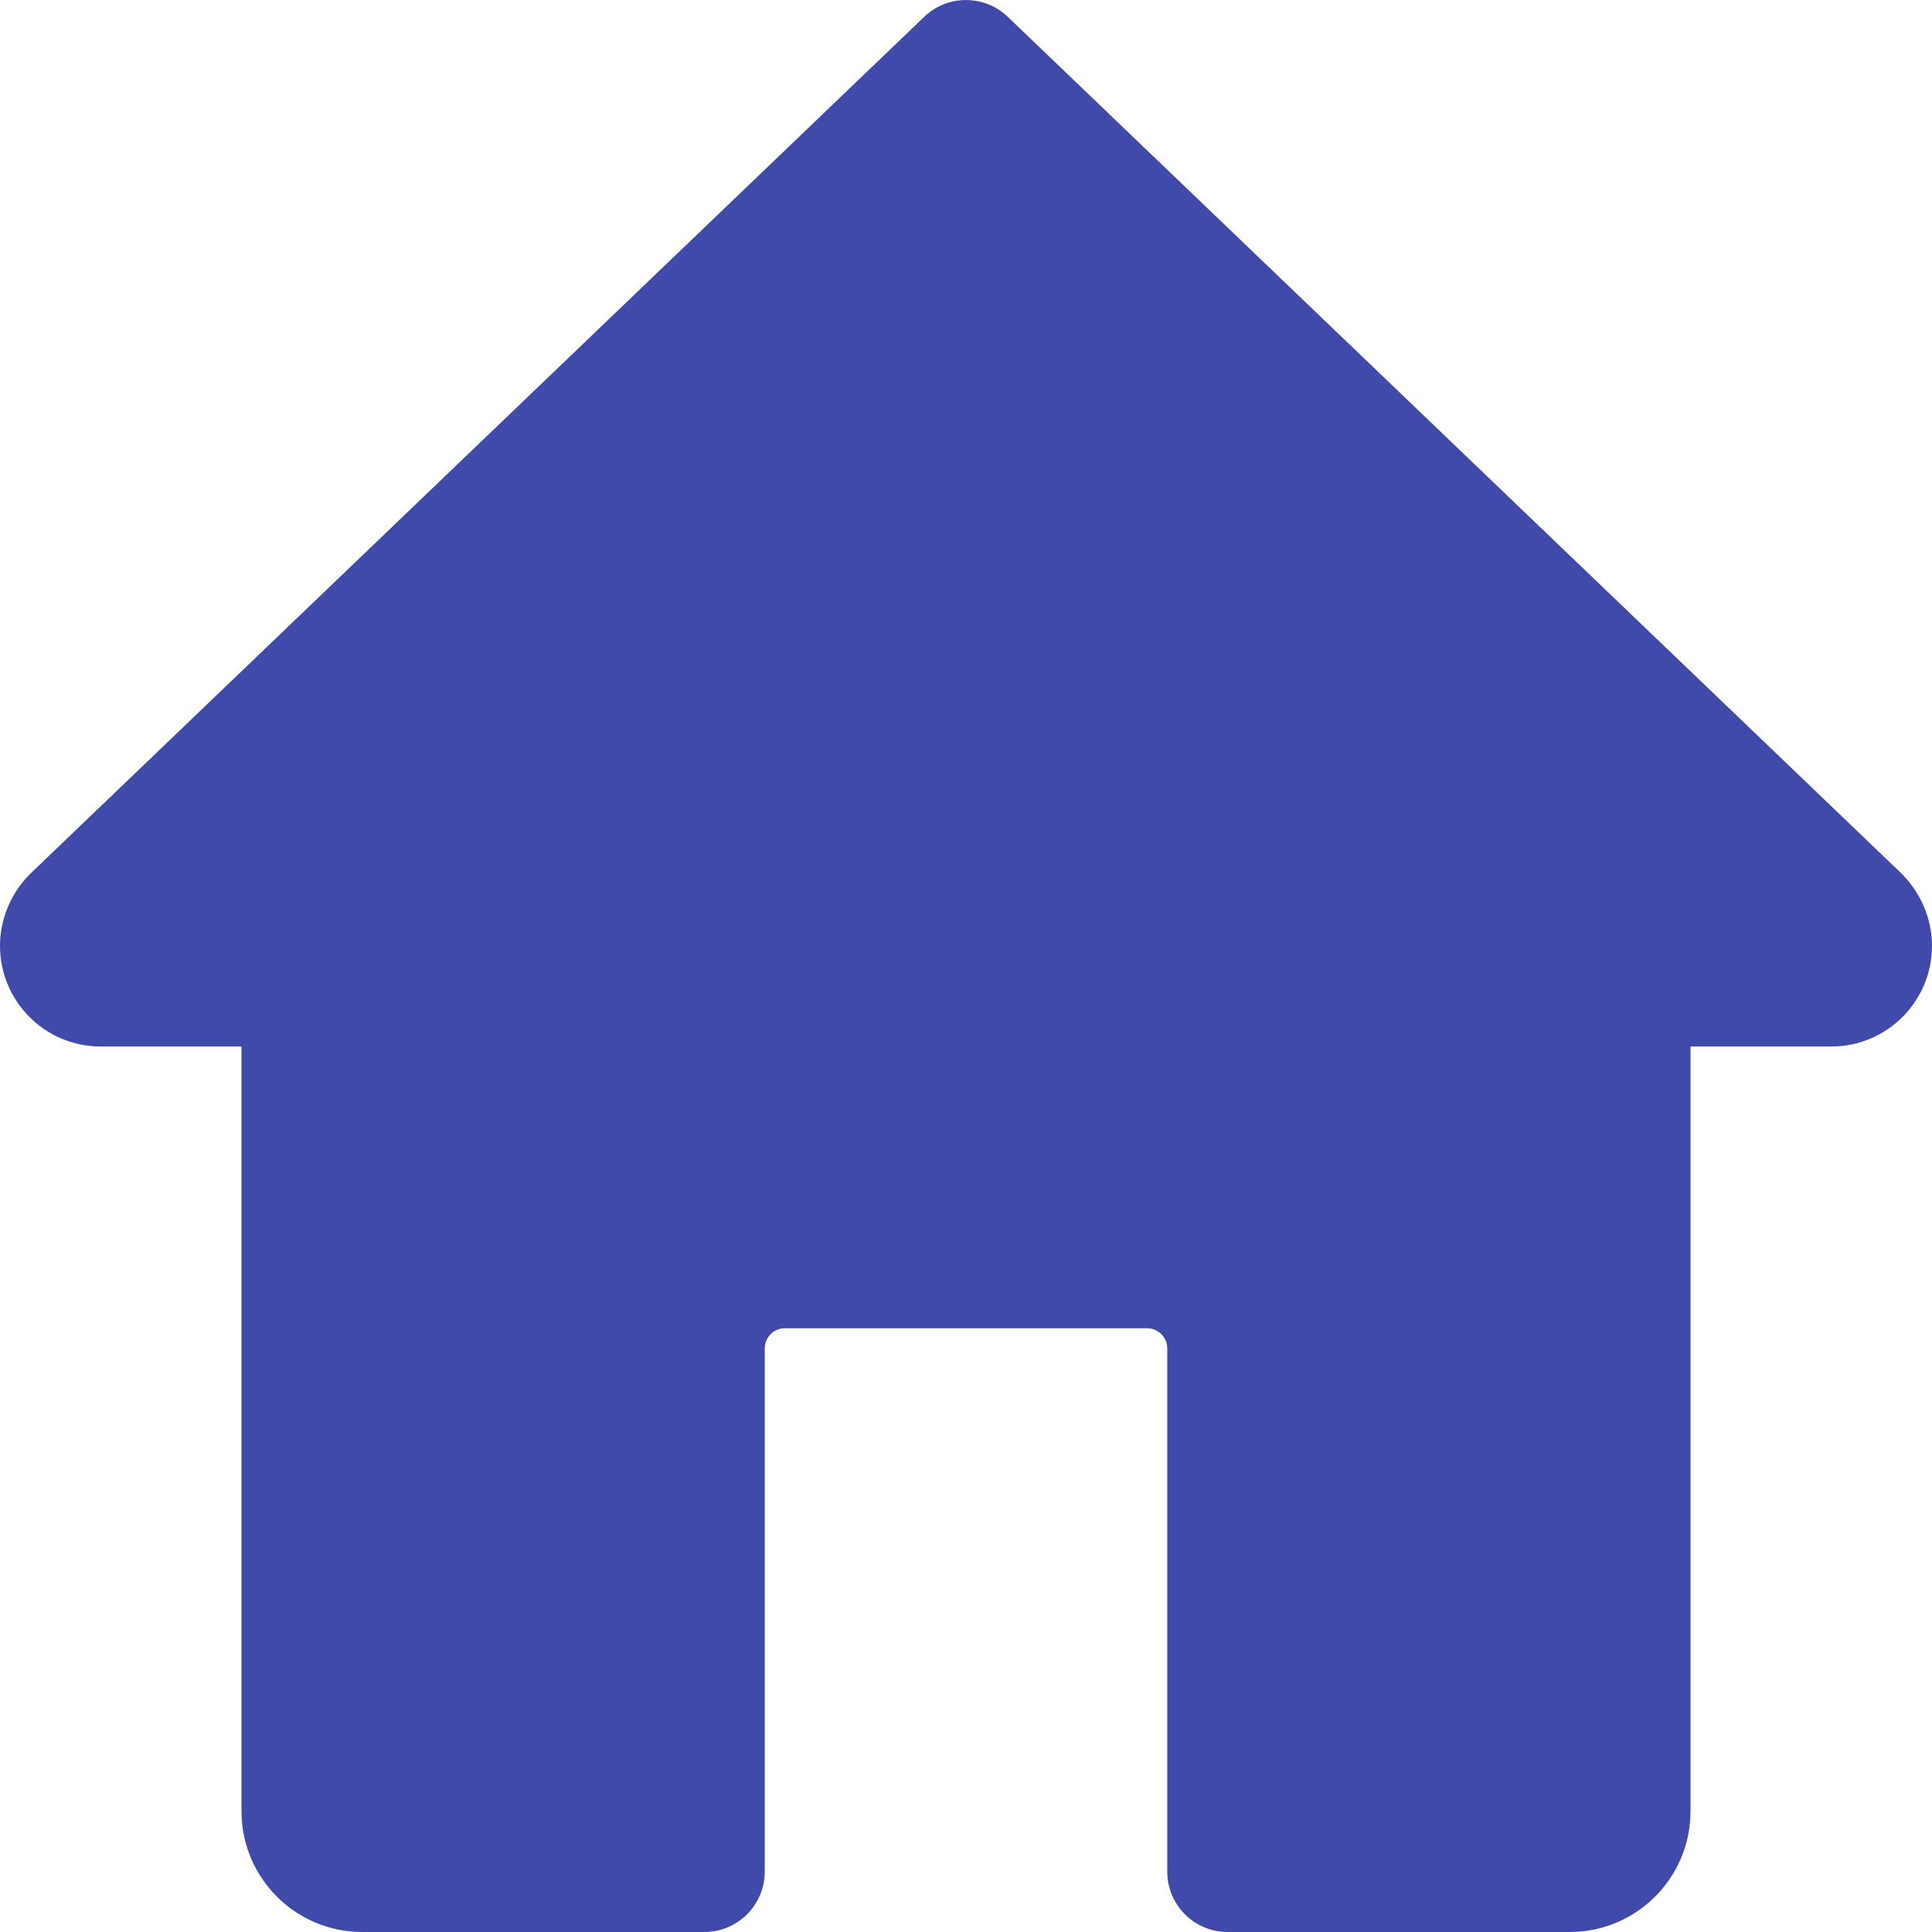
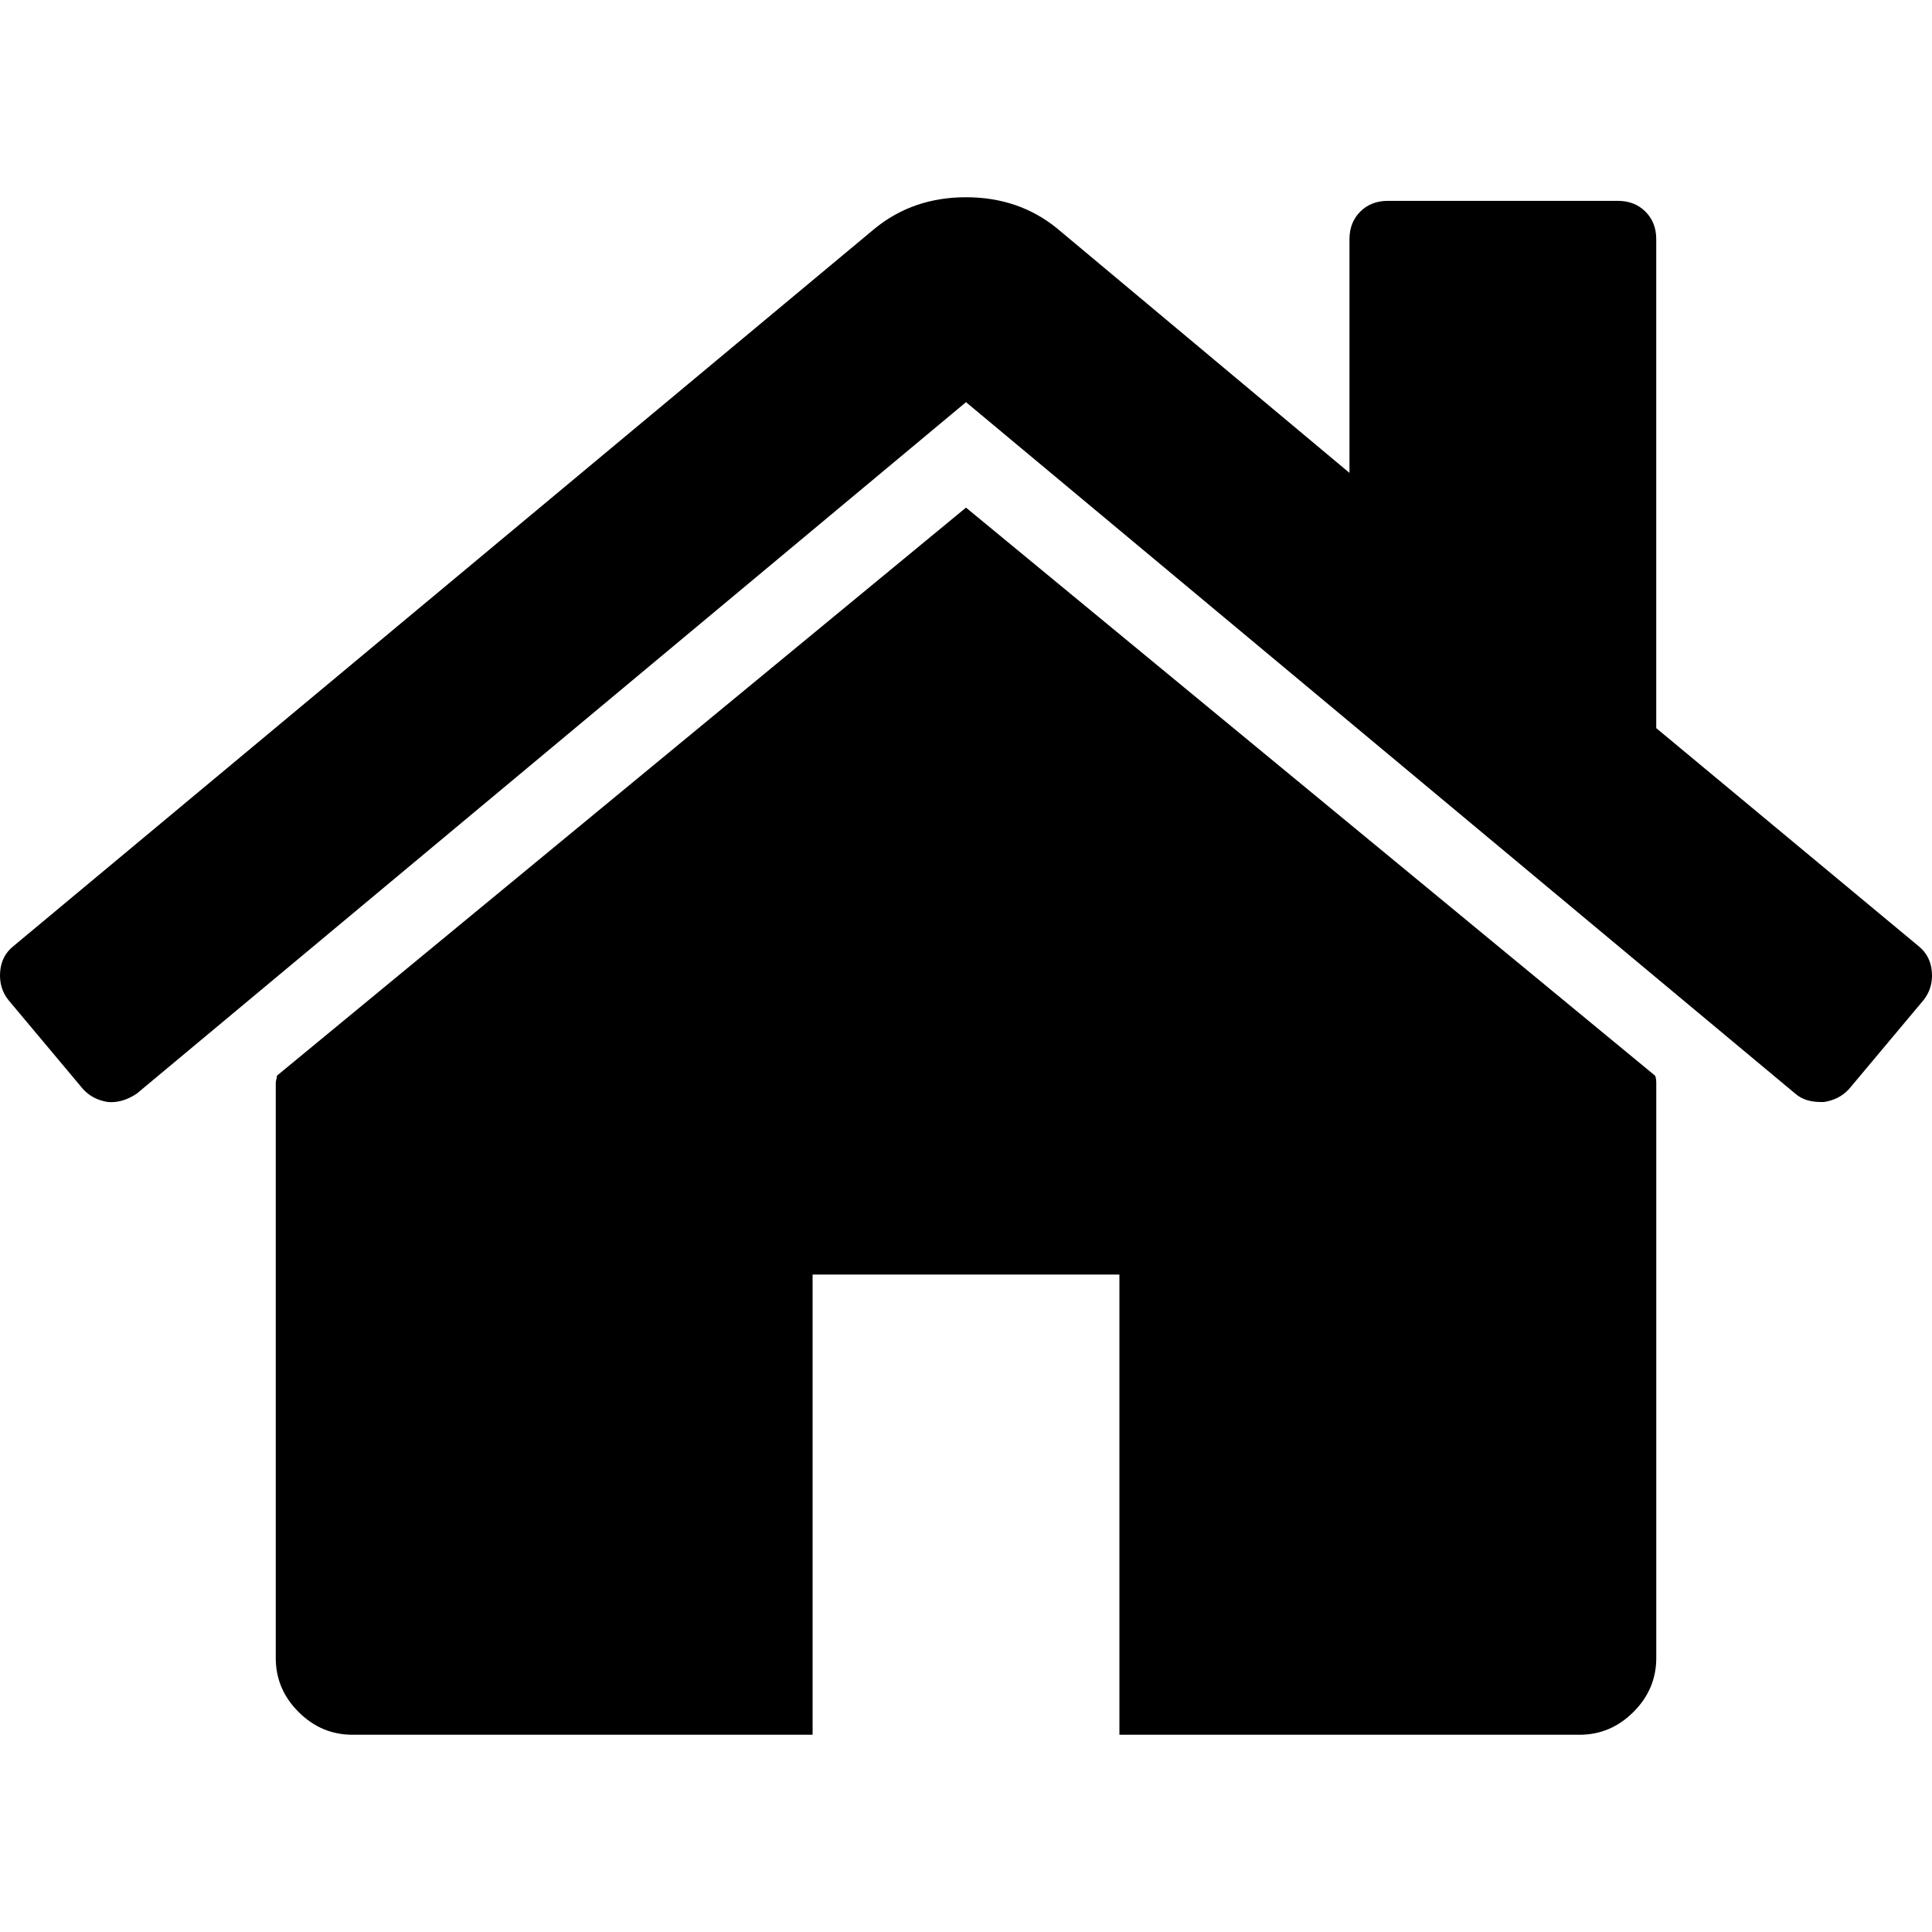
- <svg xmlns="http://www.w3.org/2000/svg" fill="#3f4aab" id="bold" enable-background="new 0 0 24 24" height="512" viewBox="0 0 24 24" width="512">
-   <path d="m23.619 10.849-11.1-10.64c-.29-.278-.748-.278-1.038 0l-11.111 10.651c-.235.235-.37.559-.37.89 0 .689.561 1.25 1.25 1.25h1.75v9.5c0 .828.672 1.5 1.5 1.5h4.25c.414 0 .75-.336.75-.75v-6.5c0-.137.112-.25.25-.25h4.5c.137 0 .25.113.25.25v6.5c0 .414.336.75.75.75h4.25c.828 0 1.5-.672 1.5-1.5v-9.5h1.75c.689 0 1.25-.561 1.25-1.25 0-.331-.135-.655-.381-.901z" />
+ <svg xmlns="http://www.w3.org/2000/svg" version="1.1" id="Capa_1" x="0px" y="0px" width="460.298px" height="460.297px" viewBox="0 0 460.298 460.297" style="enable-background:new 0 0 460.298 460.297;" xml:space="preserve">
+   <g>
+     <g>
+       <path d="M230.149,120.939L65.986,256.274c0,0.191-0.048,0.472-0.144,0.855c-0.094,0.38-0.144,0.656-0.144,0.852v137.041    c0,4.948,1.809,9.236,5.426,12.847c3.616,3.613,7.898,5.431,12.847,5.431h109.63V303.664h73.097v109.64h109.629    c4.948,0,9.236-1.814,12.847-5.435c3.617-3.607,5.432-7.898,5.432-12.847V257.981c0-0.76-0.104-1.334-0.288-1.707L230.149,120.939    z" />
+       <path d="M457.122,225.438L394.6,173.476V56.989c0-2.663-0.856-4.853-2.574-6.567c-1.704-1.712-3.894-2.568-6.563-2.568h-54.816    c-2.666,0-4.855,0.856-6.57,2.568c-1.711,1.714-2.566,3.905-2.566,6.567v55.673l-69.662-58.245    c-6.084-4.949-13.318-7.423-21.694-7.423c-8.375,0-15.608,2.474-21.698,7.423L3.172,225.438c-1.903,1.52-2.946,3.566-3.14,6.136    c-0.193,2.568,0.472,4.811,1.997,6.713l17.701,21.128c1.525,1.712,3.521,2.759,5.996,3.142c2.285,0.192,4.57-0.476,6.855-1.998    L230.149,95.817l197.57,164.741c1.526,1.328,3.521,1.991,5.996,1.991h0.858c2.471-0.376,4.463-1.43,5.996-3.138l17.703-21.125    c1.522-1.906,2.189-4.145,1.991-6.716C460.068,229.007,459.021,226.961,457.122,225.438z" />
+     </g>
+   </g>
+   <g>
+ </g>
+   <g>
+ </g>
+   <g>
+ </g>
+   <g>
+ </g>
+   <g>
+ </g>
+   <g>
+ </g>
+   <g>
+ </g>
+   <g>
+ </g>
+   <g>
+ </g>
+   <g>
+ </g>
+   <g>
+ </g>
+   <g>
+ </g>
+   <g>
+ </g>
+   <g>
+ </g>
+   <g>
+ </g>
</svg>
